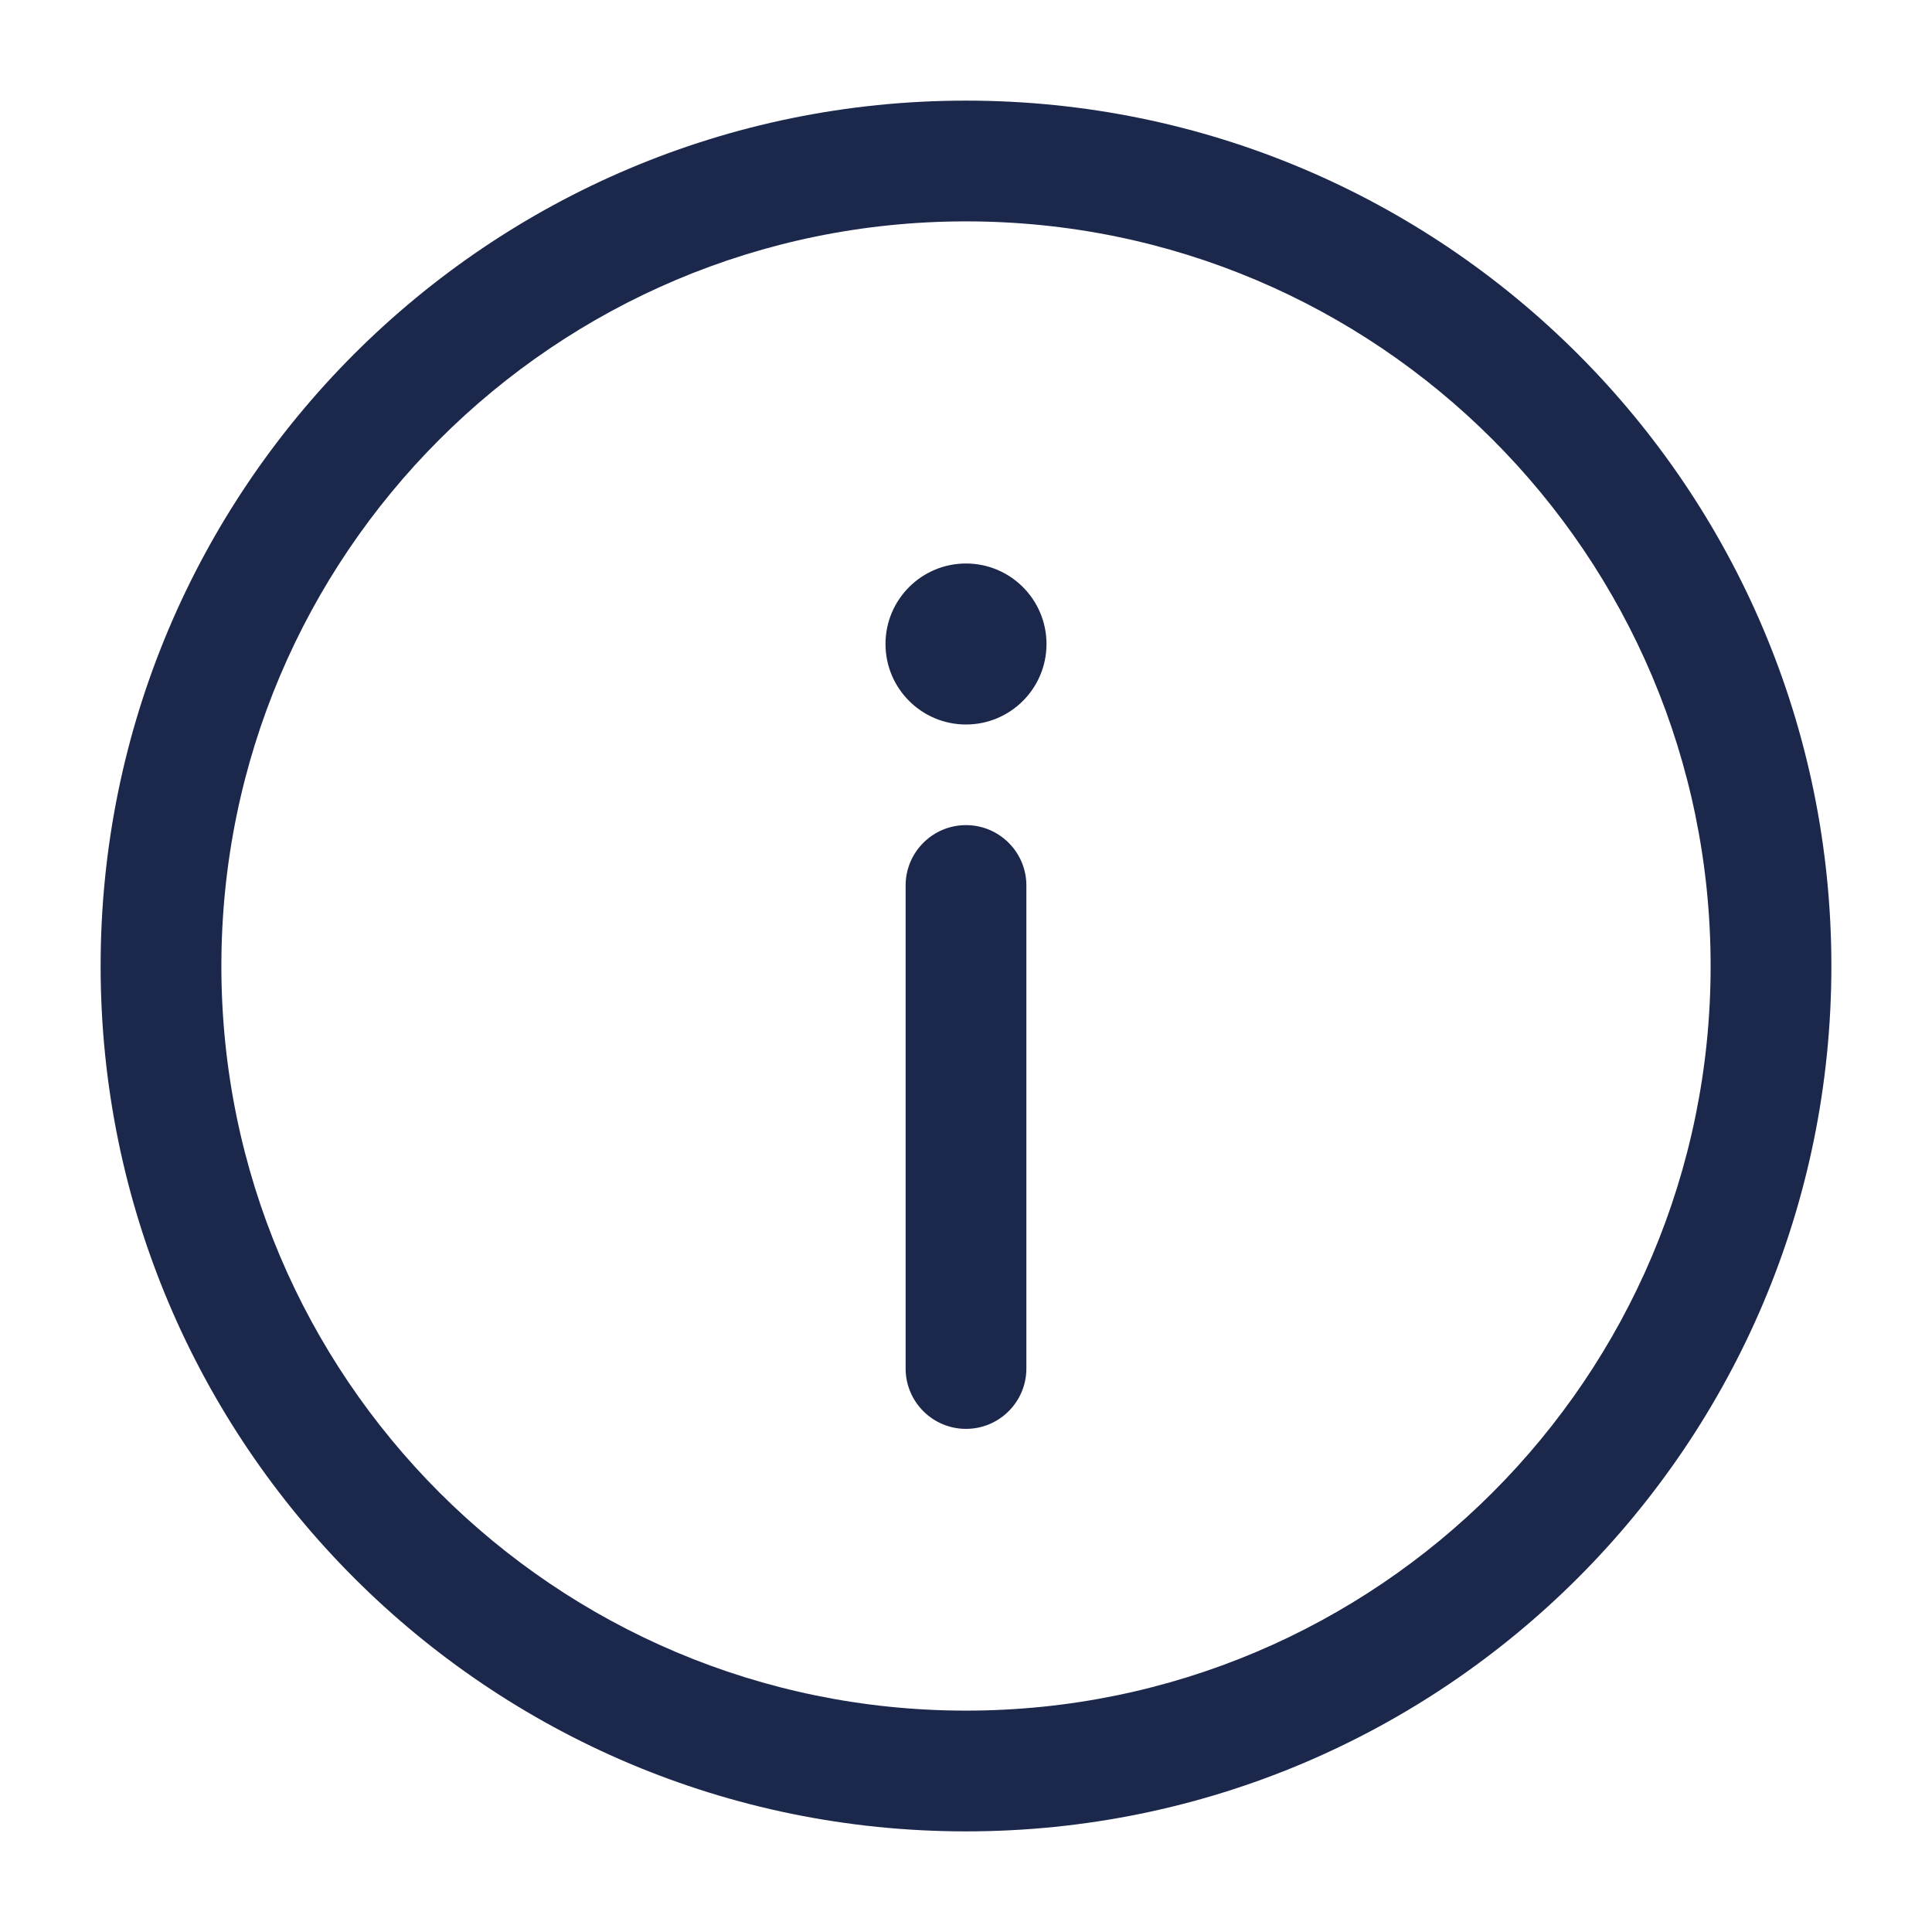
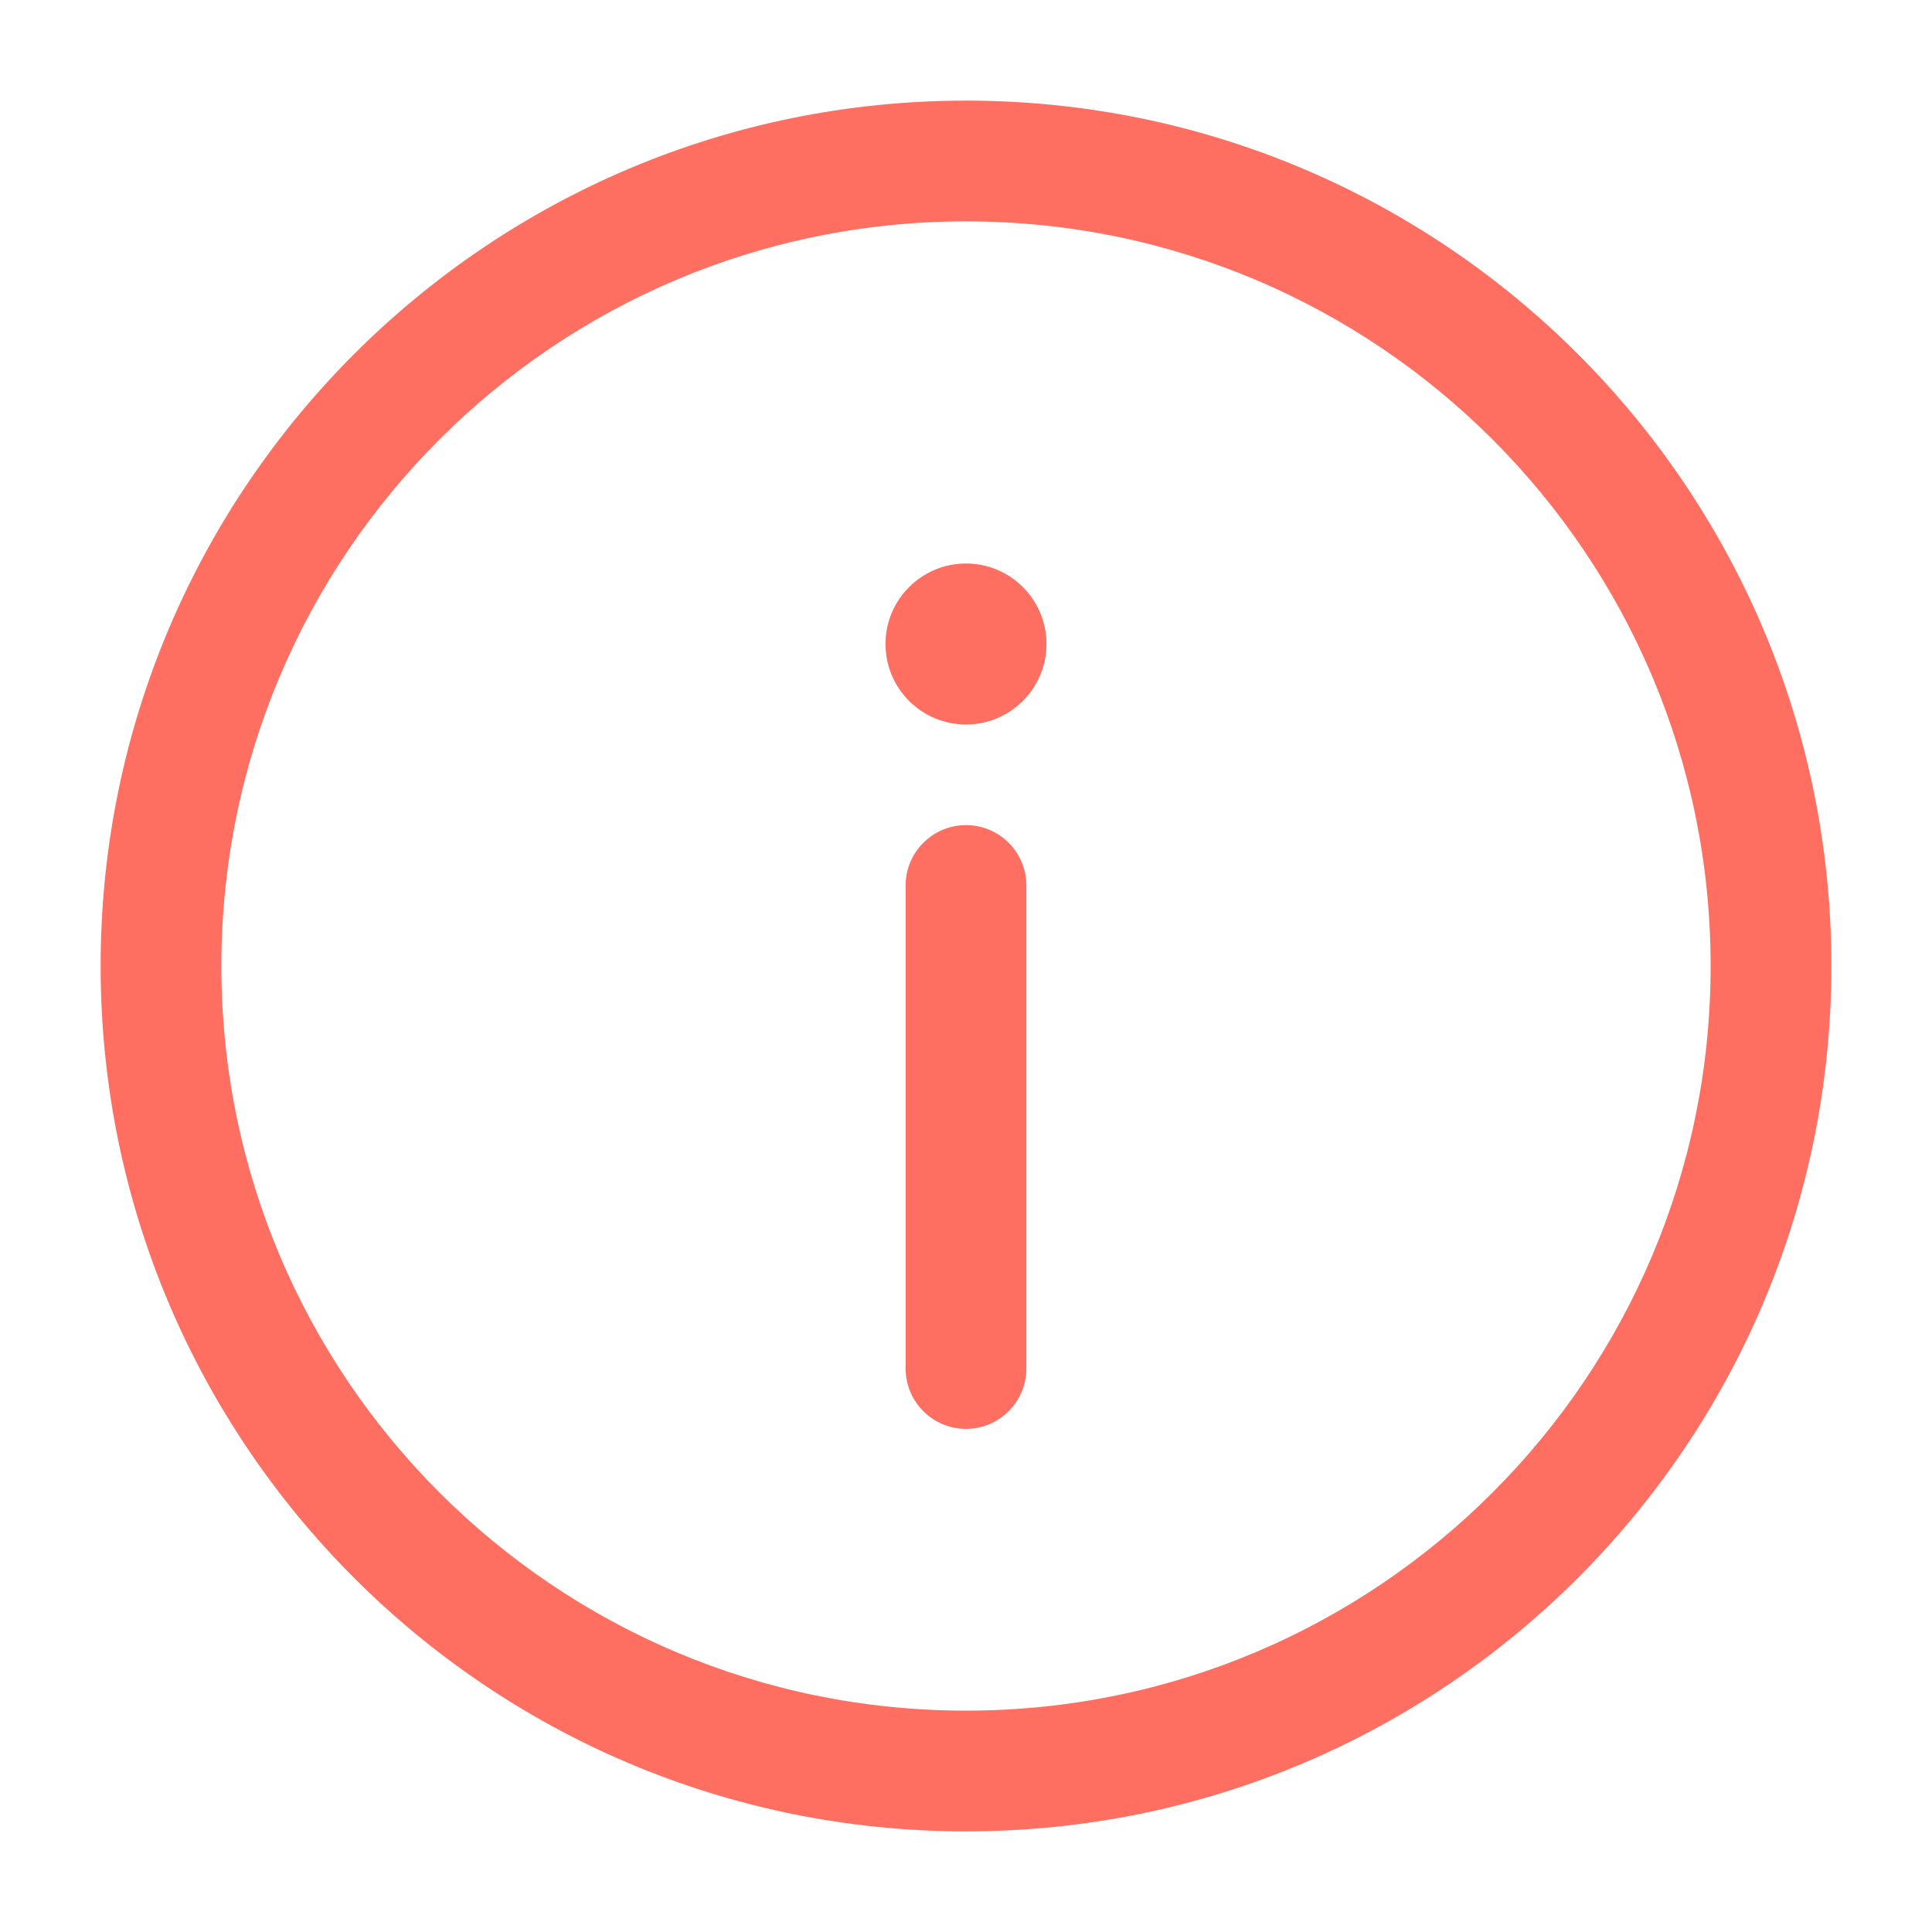
- <svg xmlns="http://www.w3.org/2000/svg" width="800px" height="800px" viewBox="0 0 24 24" fill="none">
-   <path d="M12 17.75C12.414 17.75 12.75 17.414 12.75 17V11C12.75 10.586 12.414 10.25 12 10.25C11.586 10.25 11.25 10.586 11.25 11V17C11.25 17.414 11.586 17.75 12 17.75Z" fill="#1C274C" />
-   <path d="M12 7C12.552 7 13 7.448 13 8C13 8.552 12.552 9 12 9C11.448 9 11 8.552 11 8C11 7.448 11.448 7 12 7Z" fill="#1C274C" />
-   <path fill-rule="evenodd" clip-rule="evenodd" d="M1.25 12C1.25 6.063 6.063 1.25 12 1.25C17.937 1.25 22.75 6.063 22.75 12C22.75 17.937 17.937 22.75 12 22.75C6.063 22.75 1.25 17.937 1.25 12ZM12 2.75C6.891 2.75 2.75 6.891 2.75 12C2.75 17.109 6.891 21.25 12 21.25C17.109 21.25 21.25 17.109 21.25 12C21.25 6.891 17.109 2.75 12 2.75Z" fill="#1C274C" />
+ <svg xmlns="http://www.w3.org/2000/svg" width="800px" height="800px" viewBox="0 0 24 24" fill="#ff6f61">
+   <path d="M12 17.75C12.414 17.75 12.75 17.414 12.75 17V11C12.75 10.586 12.414 10.25 12 10.25C11.586 10.25 11.25 10.586 11.25 11V17C11.25 17.414 11.586 17.75 12 17.75Z" fill="#ff6f61" />
+   <path d="M12 7C12.552 7 13 7.448 13 8C13 8.552 12.552 9 12 9C11.448 9 11 8.552 11 8C11 7.448 11.448 7 12 7Z" fill="#ff6f61" />
+   <path fill-rule="evenodd" clip-rule="evenodd" d="M1.25 12C1.25 6.063 6.063 1.25 12 1.25C17.937 1.25 22.75 6.063 22.75 12C22.75 17.937 17.937 22.75 12 22.75C6.063 22.75 1.25 17.937 1.25 12ZM12 2.75C6.891 2.75 2.75 6.891 2.75 12C2.75 17.109 6.891 21.25 12 21.25C17.109 21.25 21.25 17.109 21.25 12C21.25 6.891 17.109 2.75 12 2.75Z" fill="#ff6f61" />
</svg>
